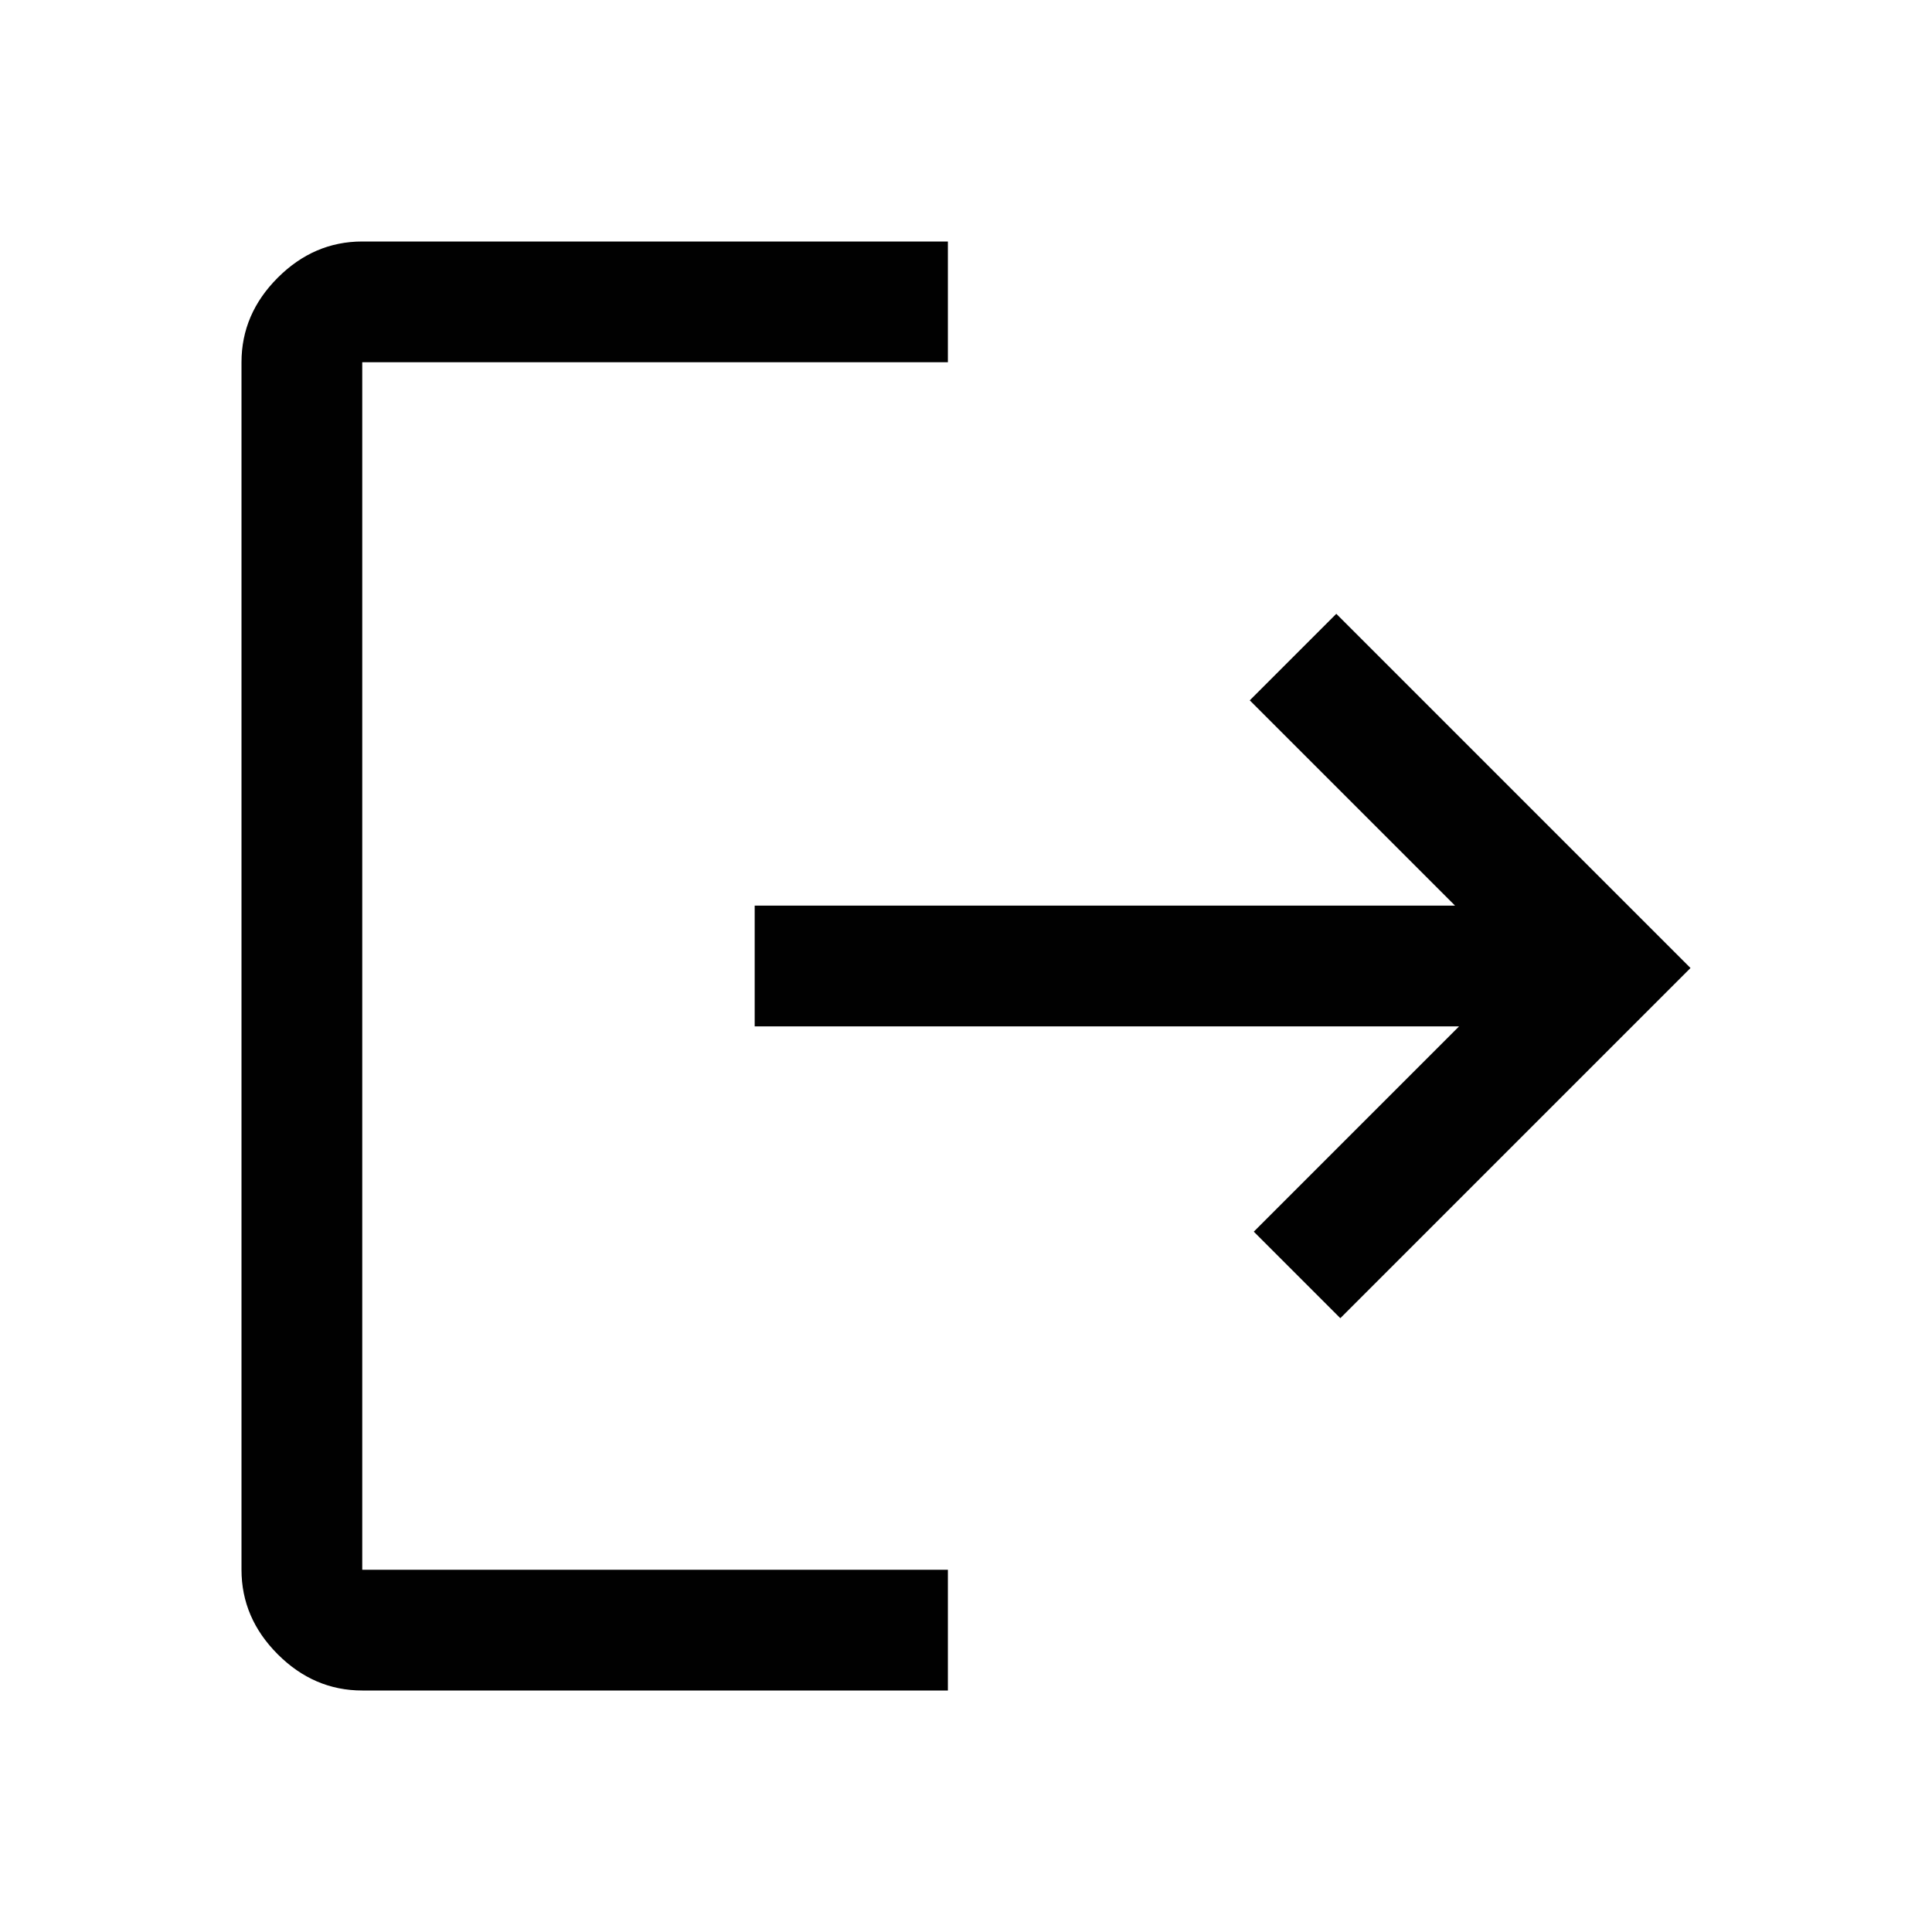
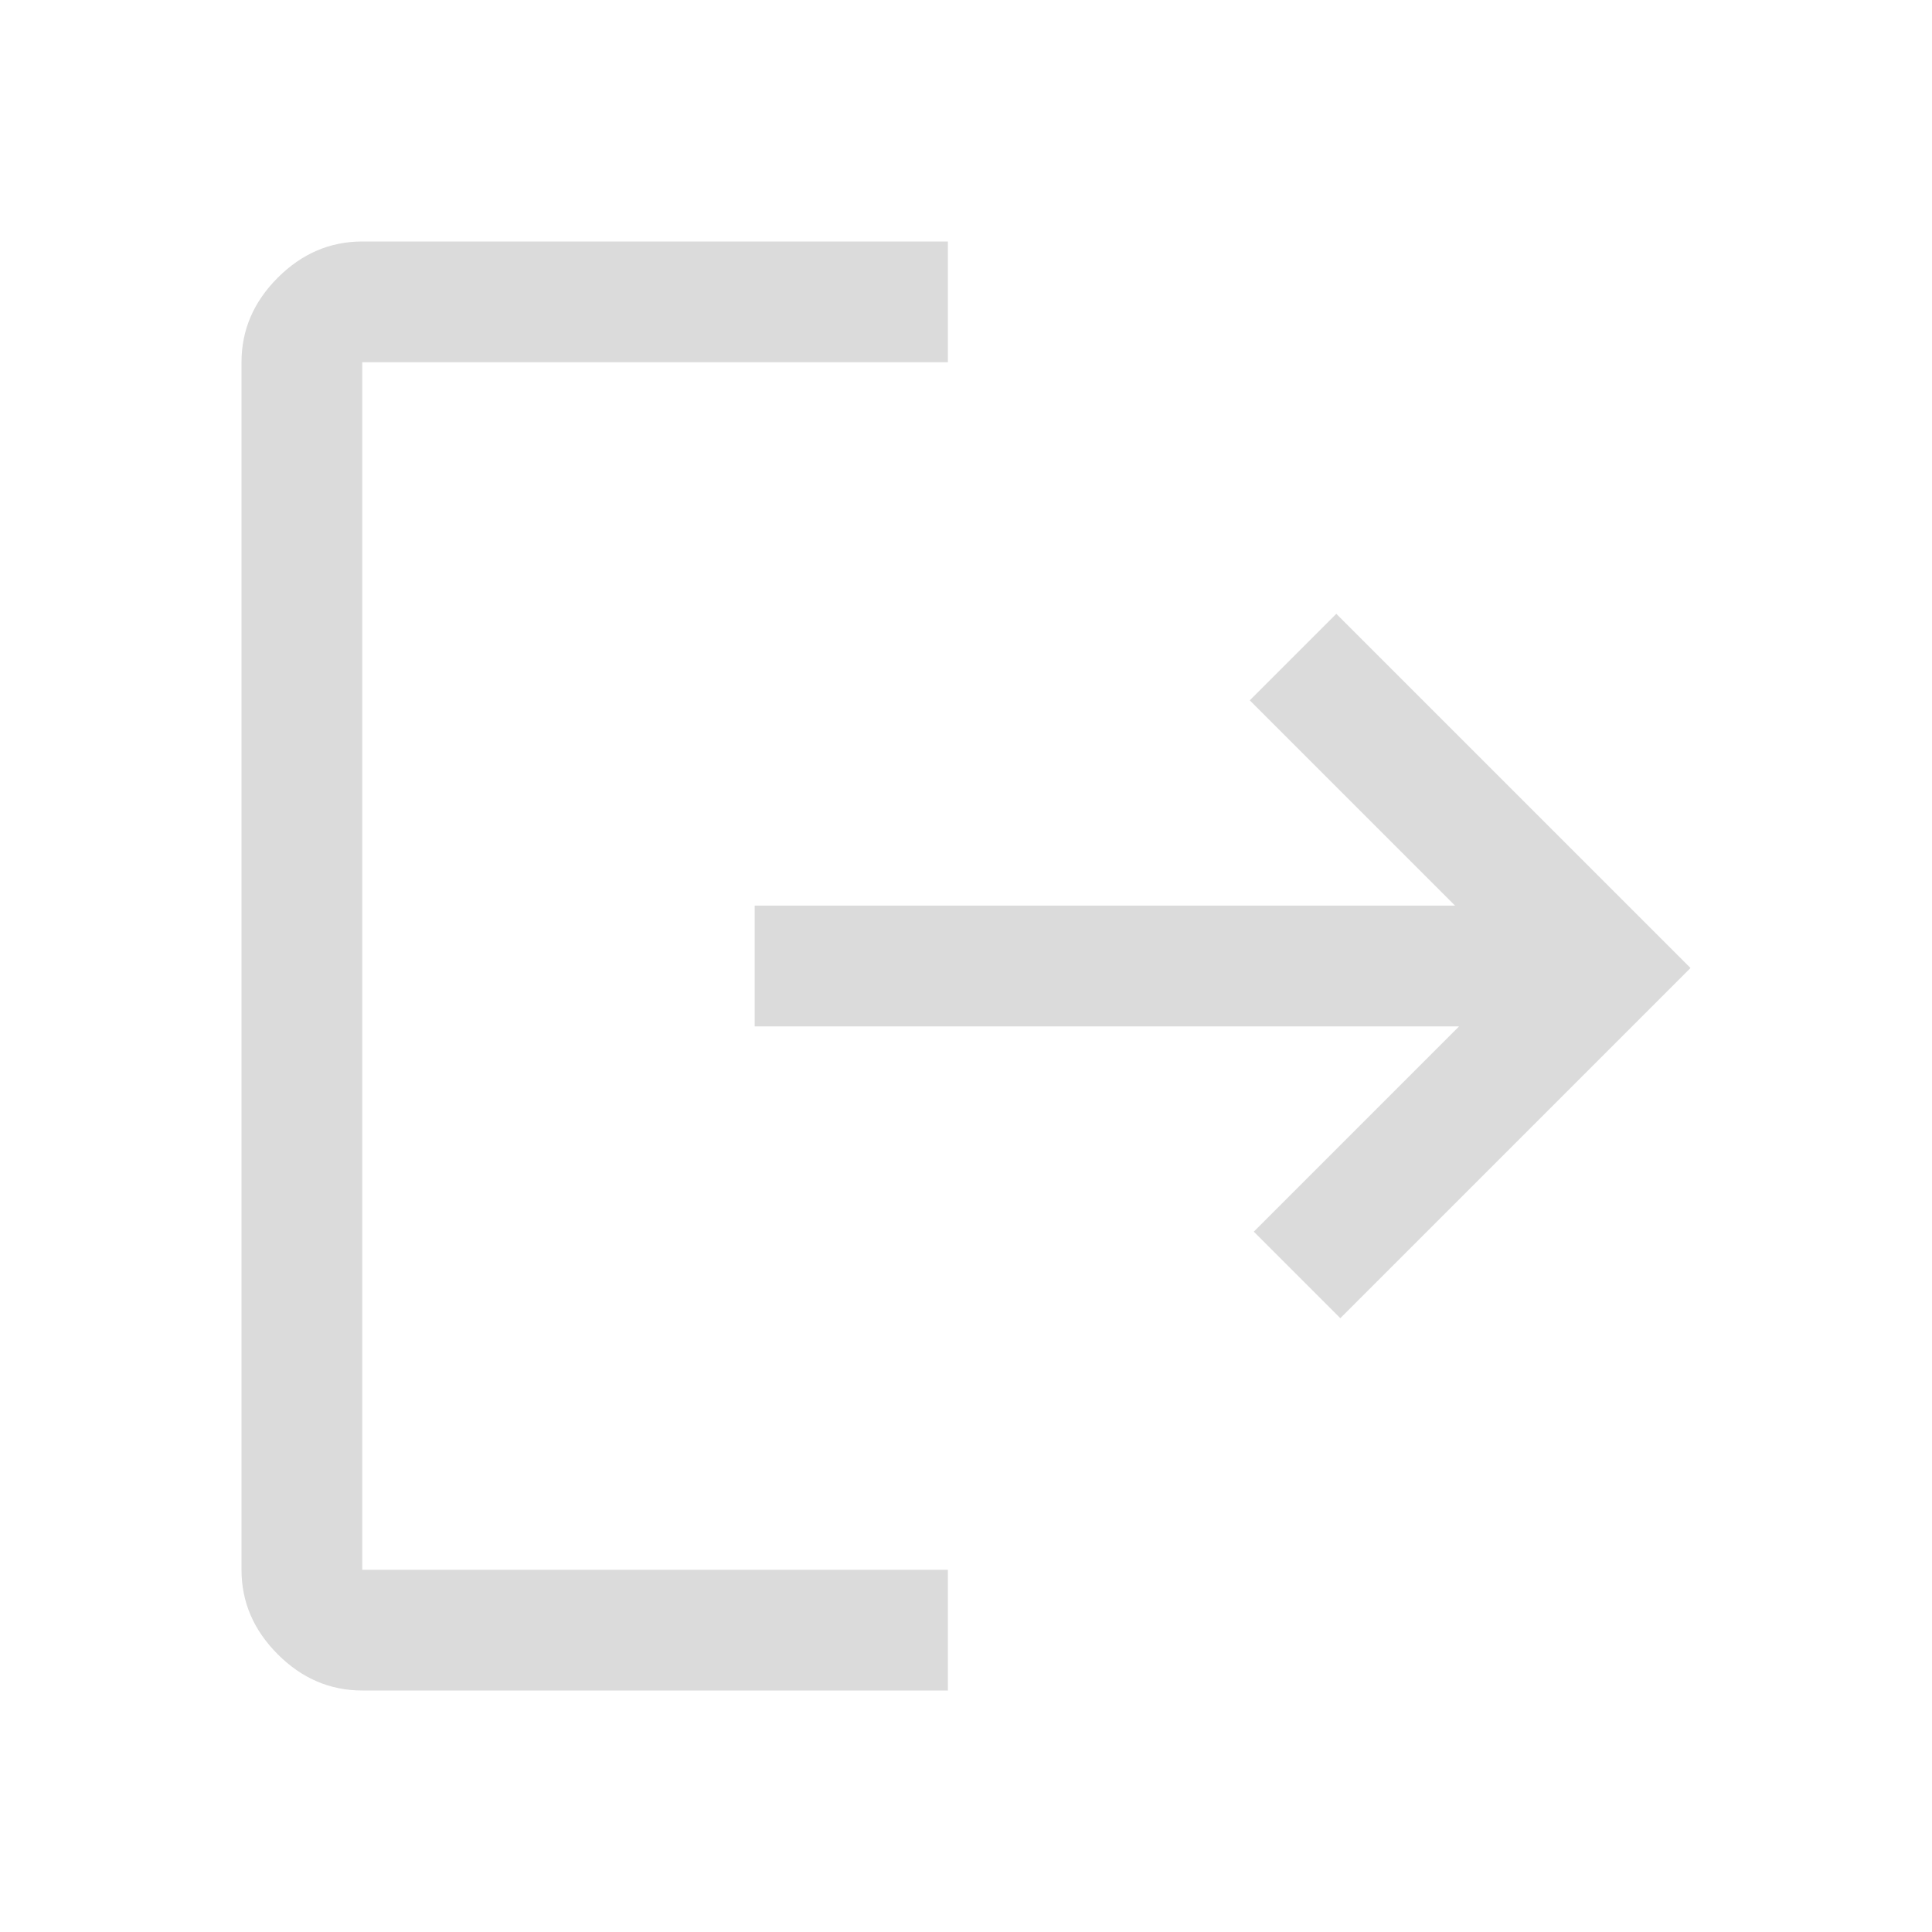
<svg xmlns="http://www.w3.org/2000/svg" height="48" width="48">
-   <path fill="#010101" d="M9 42q-1.2 0-2.1-.9Q6 40.2 6 39V9q0-1.2.9-2.1Q7.8 6 9 6h14.55v3H9v30h14.55v3Zm24.3-9.25-2.15-2.15 5.1-5.1h-17.5v-3h17.4l-5.1-5.1 2.15-2.15 8.8 8.8Z" />
+   <path fill="#dbdbdb" d="M9 42q-1.2 0-2.1-.9Q6 40.2 6 39V9q0-1.2.9-2.1Q7.8 6 9 6h14.55v3H9v30h14.55v3Zm24.3-9.25-2.15-2.15 5.1-5.1h-17.5v-3h17.4l-5.1-5.1 2.15-2.15 8.8 8.8Z" />
</svg>
